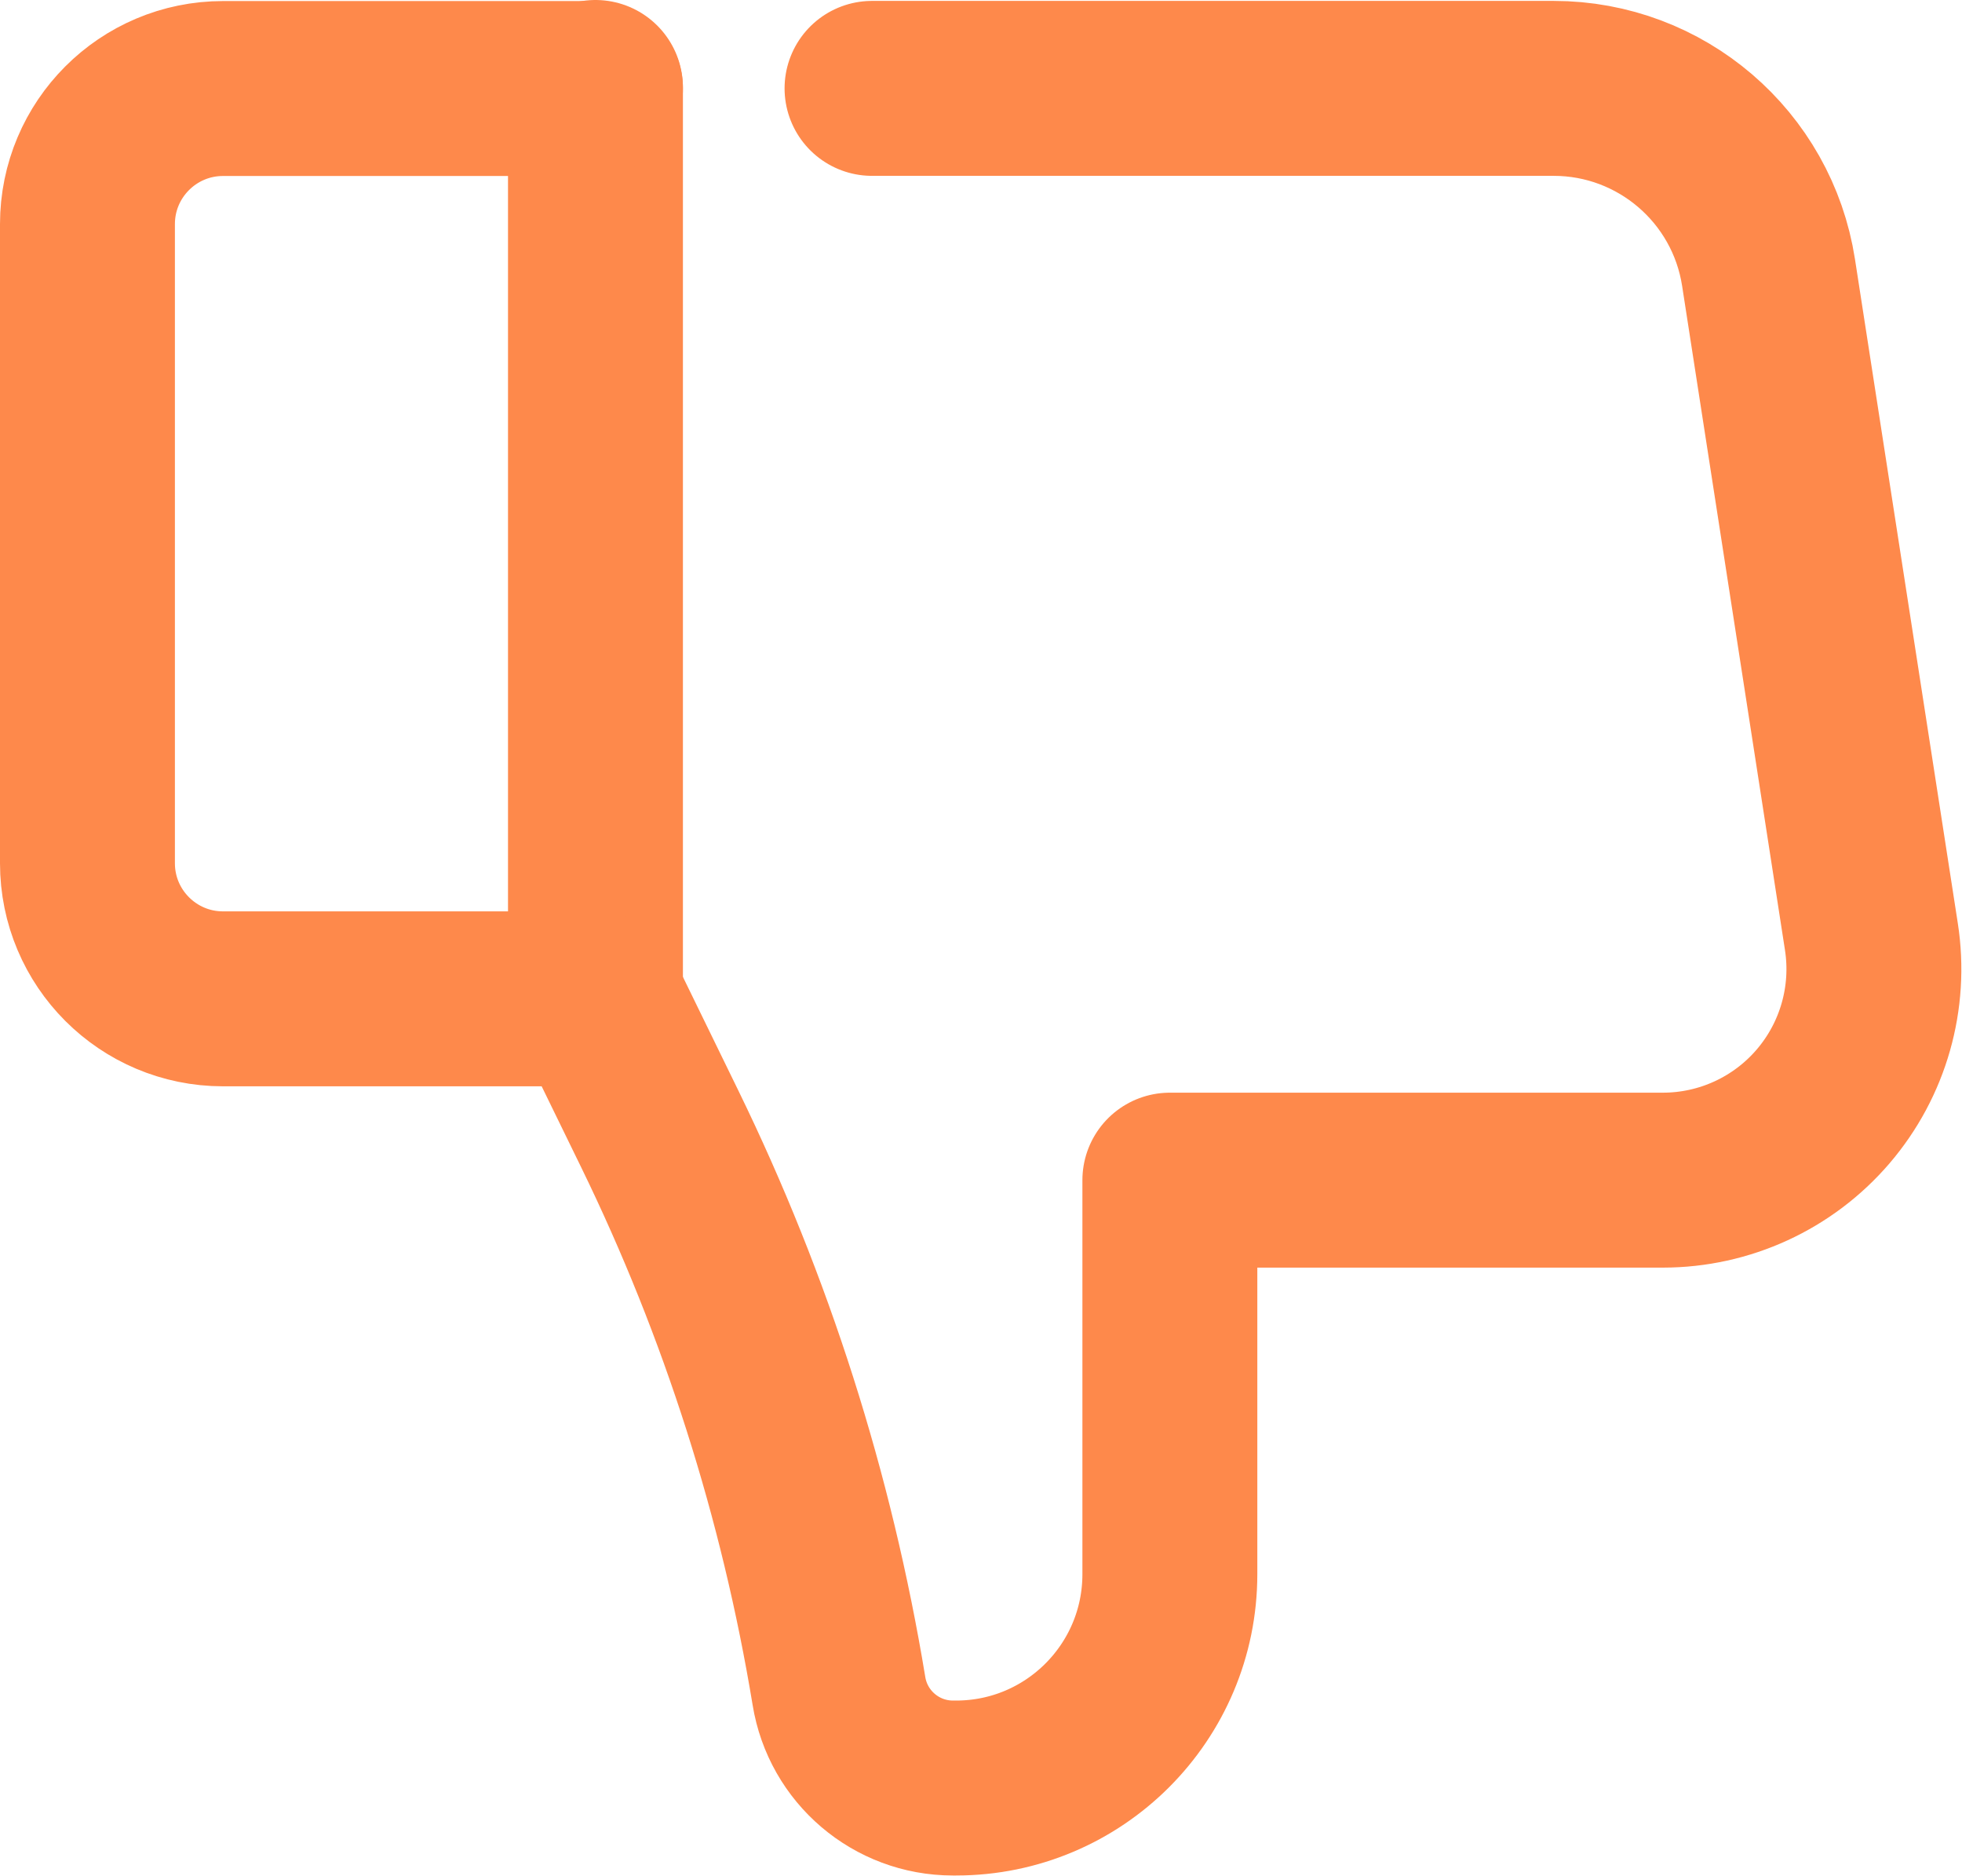
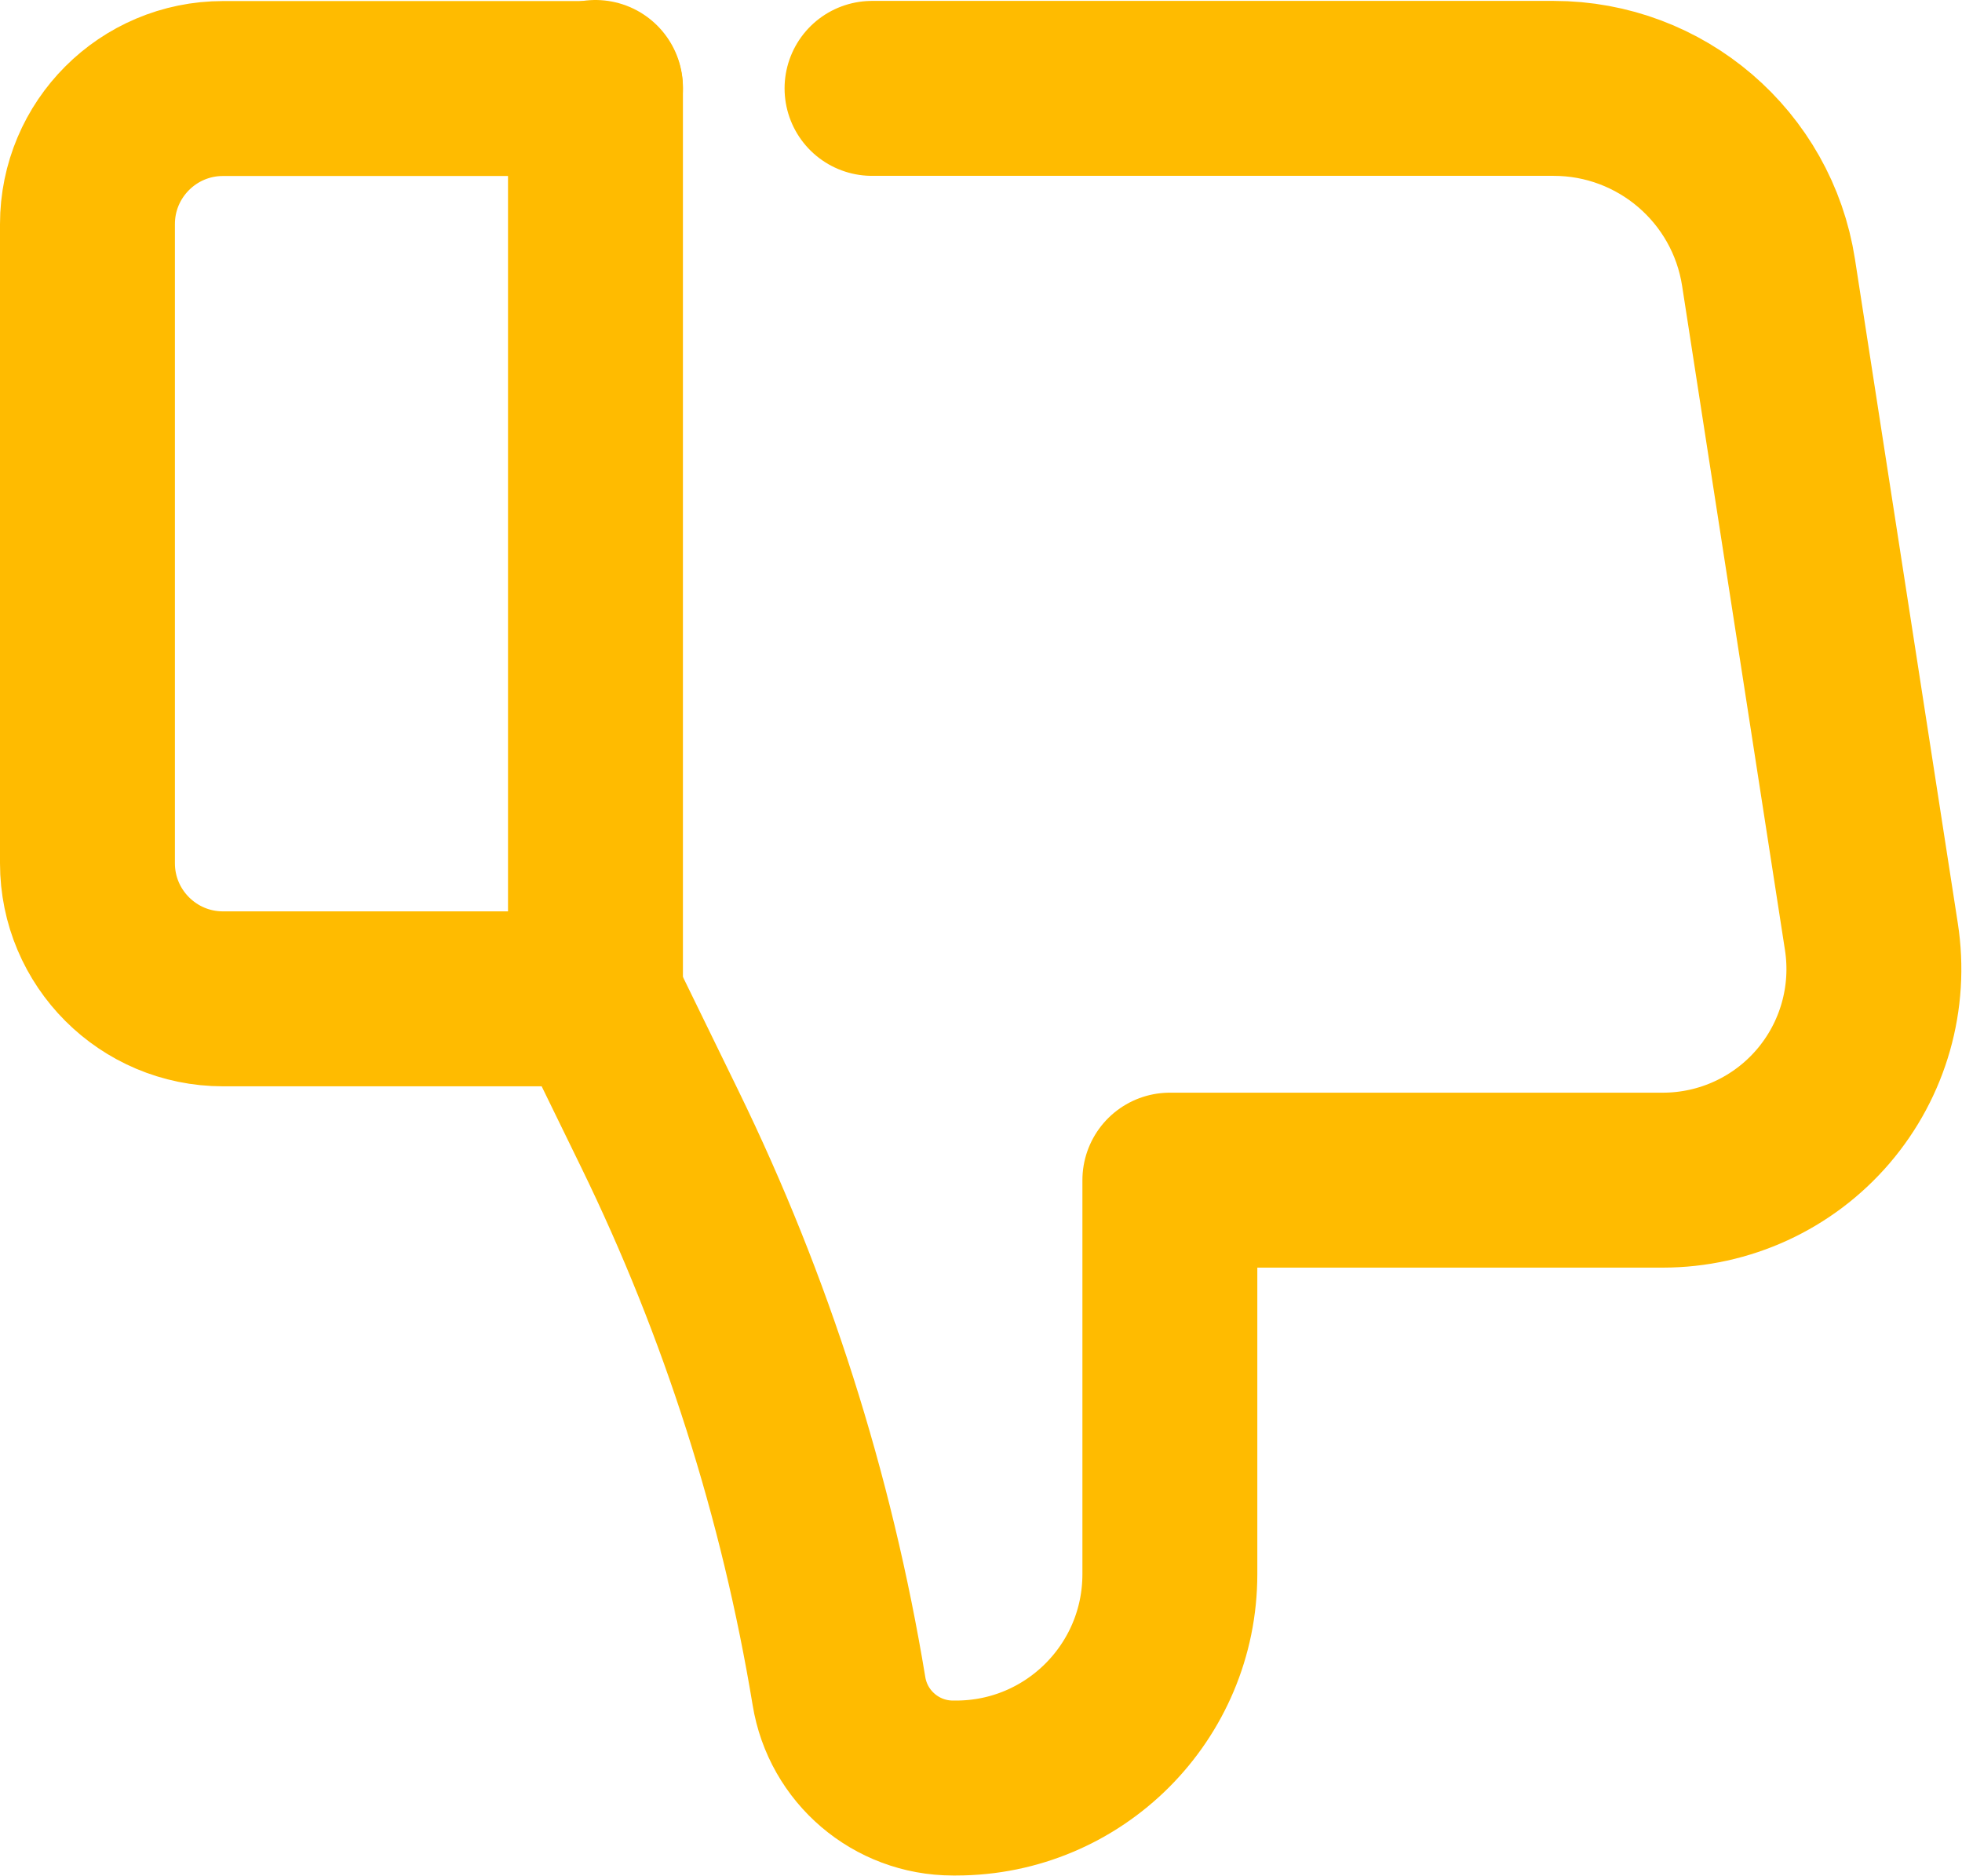
<svg xmlns="http://www.w3.org/2000/svg" width="28.043" height="26.8" viewBox="0 0 28.043 26.8">
  <defs>
    <style>
-             .cls-1{fill:none;stroke:#fe894b;stroke-linecap:round;stroke-linejoin:round;stroke-width:2.5px}
+             .cls-1{fill:none;stroke:#ffbb00;stroke-linecap:round;stroke-linejoin:round;stroke-width:2.5px}
        </style>
  </defs>
  <g id="ic_mydocs_bad" transform="translate(1.25 1.25)">
    <path id="선_62" d="M0 13.009L0 0" class="cls-1" transform="translate(7.261)" />
    <path id="패스_1417" d="M1316.9 364.285h9.743a3.108 3.108 0 0 1 3.071 2.632l1.47 9.491a3.016 3.016 0 0 1-2.98 3.479h-7.047v5.63a3.056 3.056 0 0 1-3.056 3.057h-.045a1.651 1.651 0 0 1-1.629-1.388 29.139 29.139 0 0 0-2.559-8.027l-.909-1.863h-5.335a1.938 1.938 0 0 1-1.938-1.938v-9.133a1.938 1.938 0 0 1 1.938-1.938h5.323" class="cls-1" transform="translate(-1305.686 -364.272)" />
  </g>
</svg>
